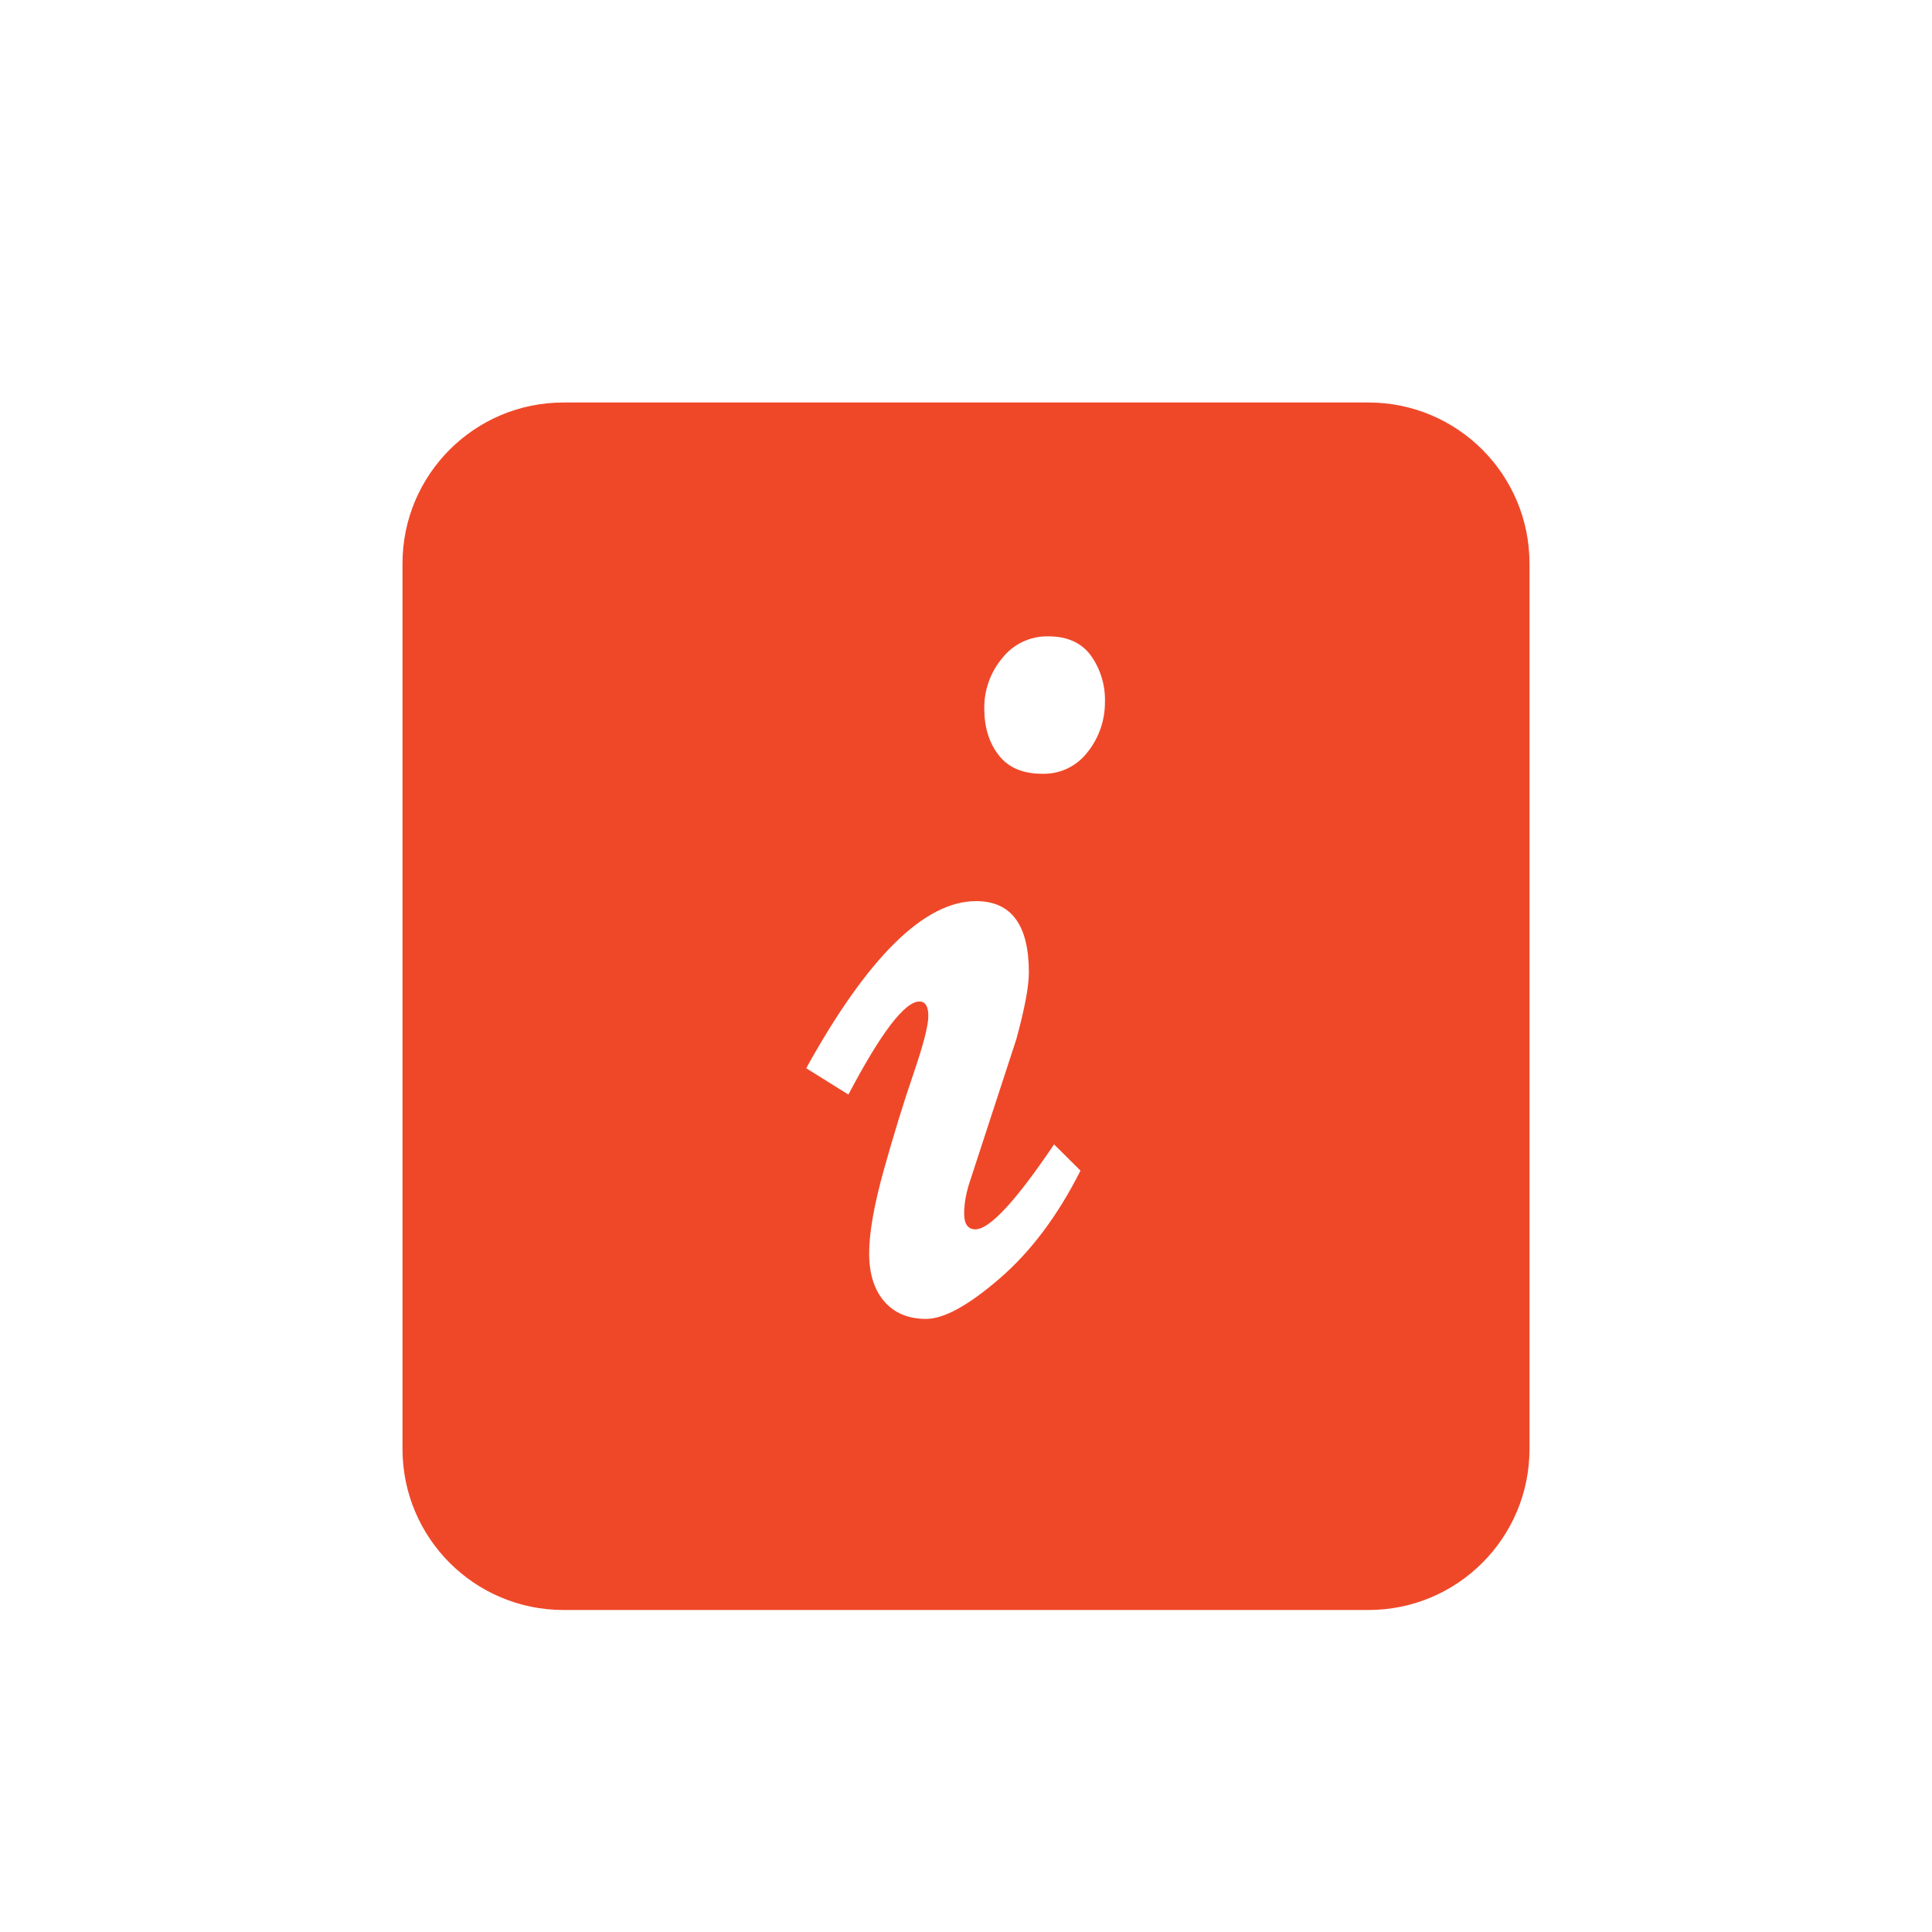
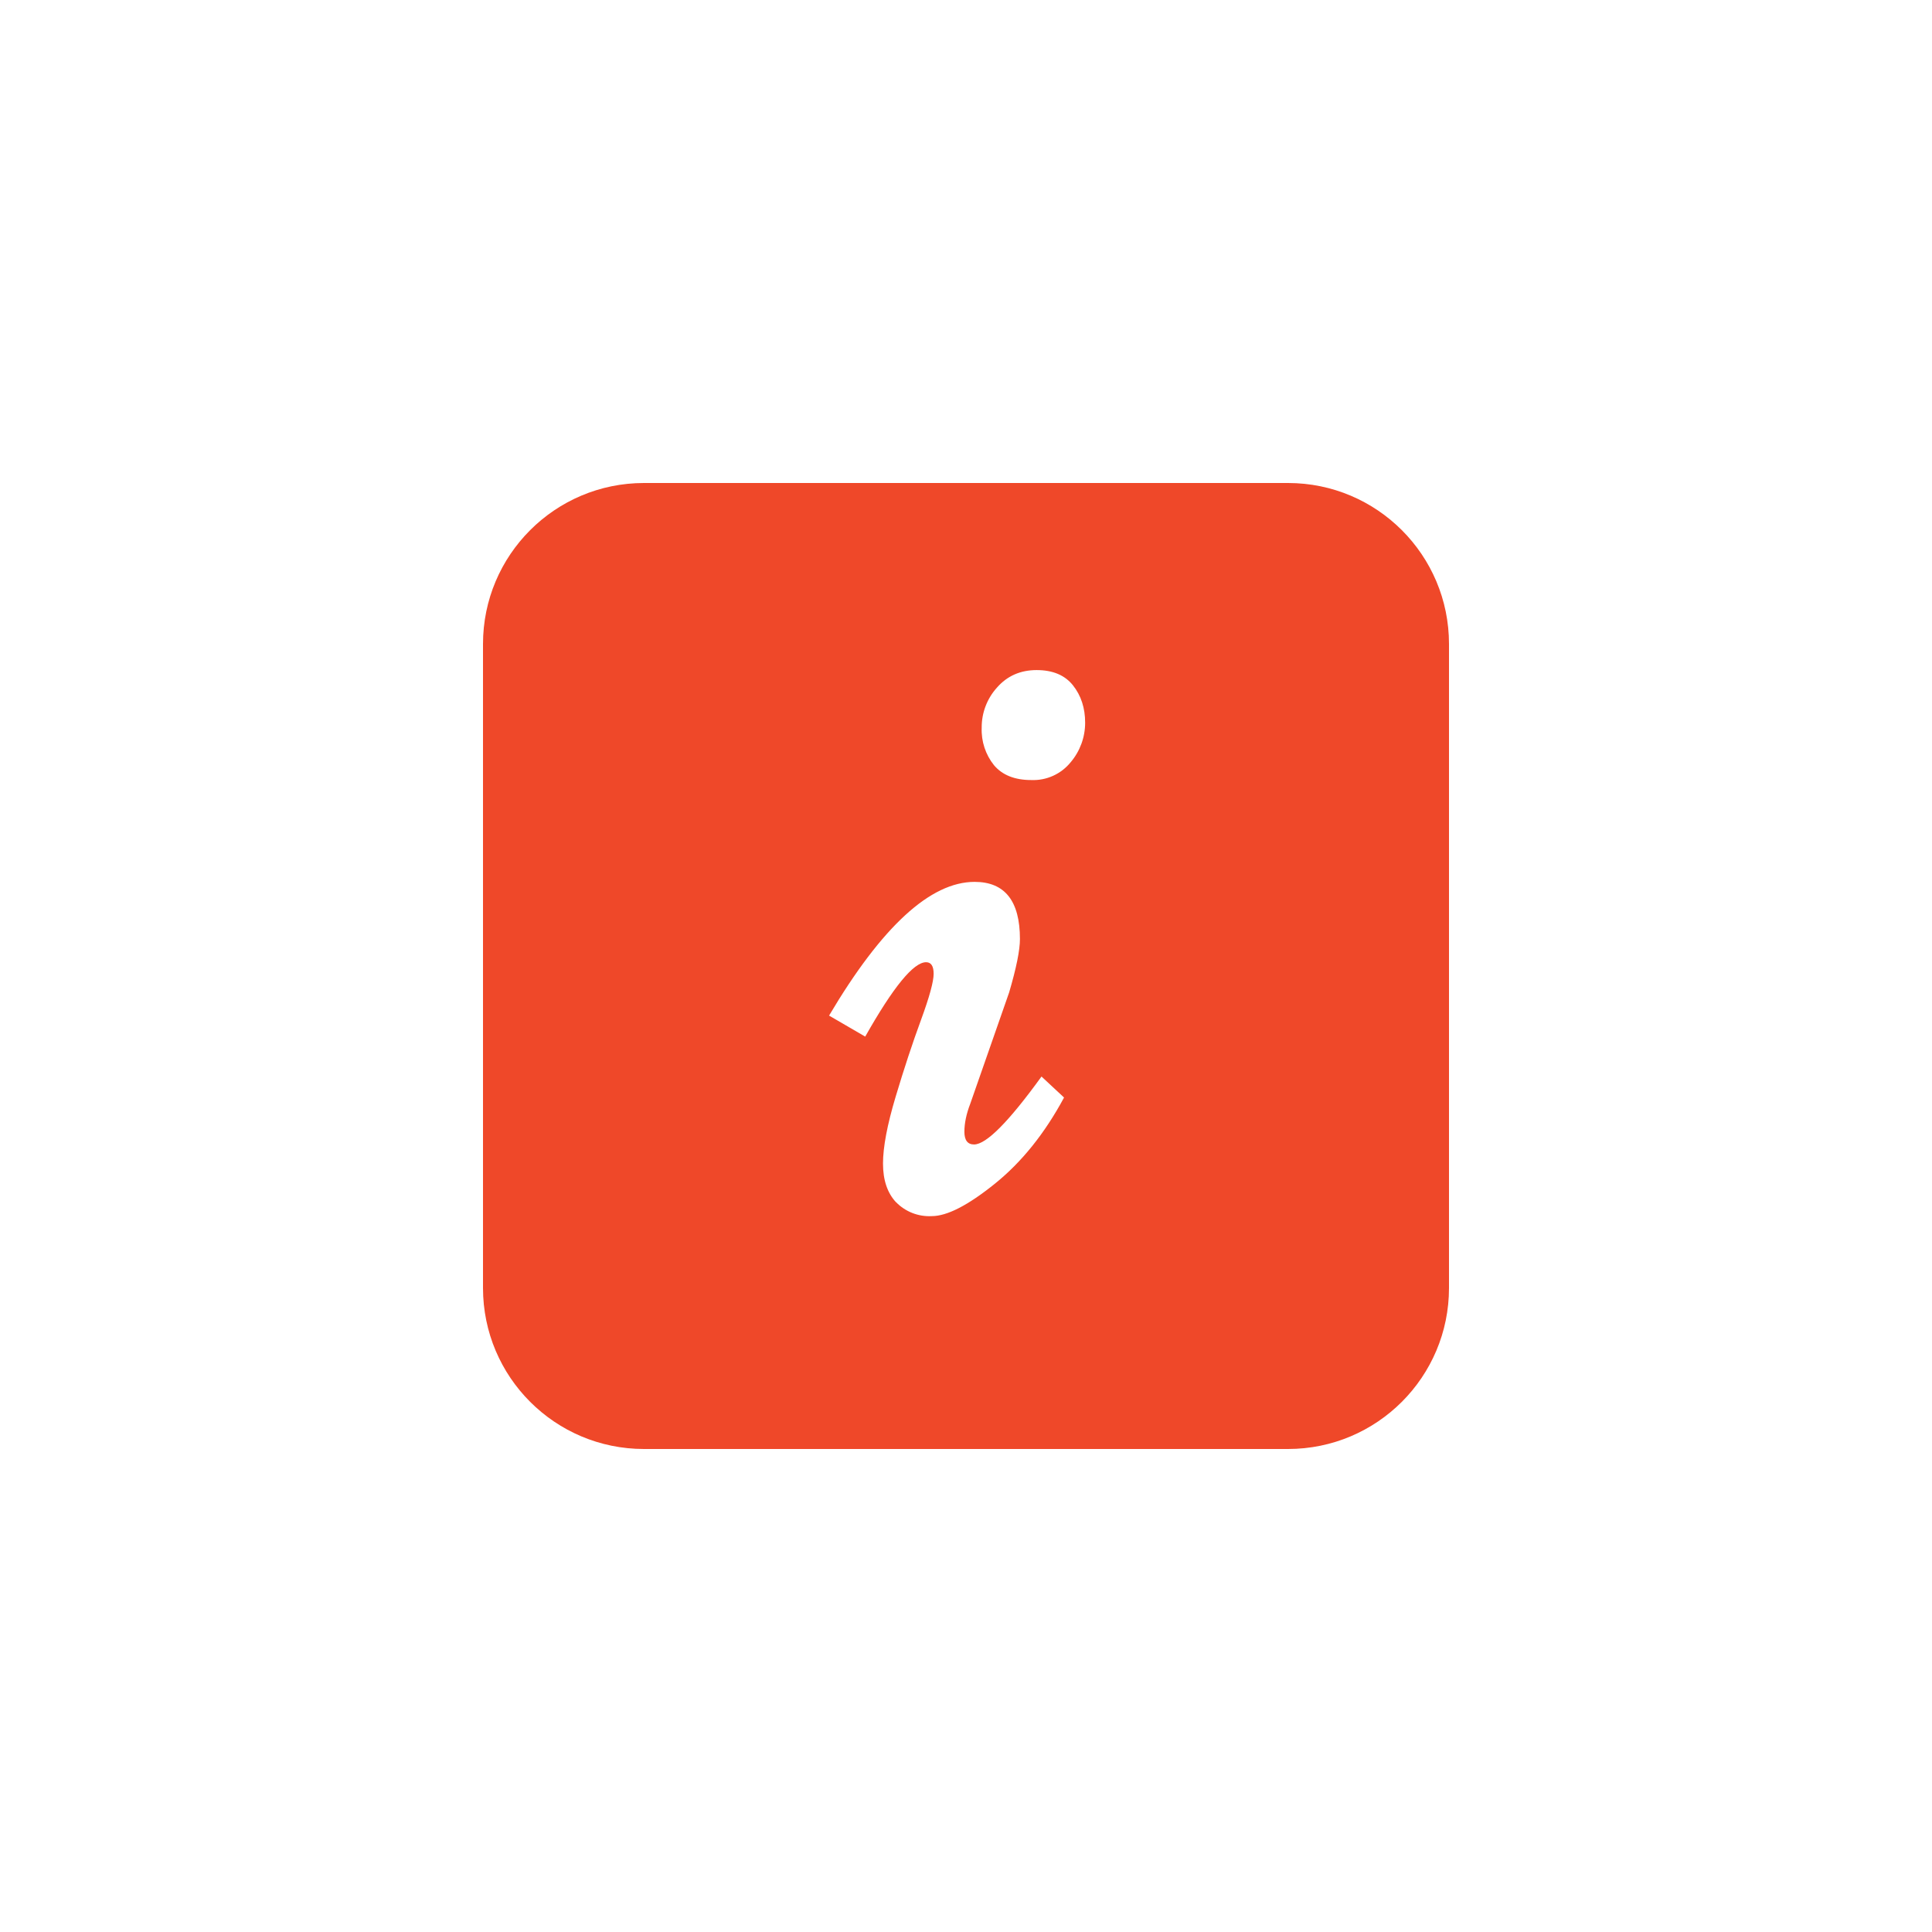
<svg xmlns="http://www.w3.org/2000/svg" width="24" height="24" viewBox="0 0 24 24">
-   <path fill="#EF4829" fill-rule="evenodd" d="M7 5h10a2 2 0 0 1 2 2v11a2 2 0 0 1-2 2H7a2 2 0 0 1-2-2V7a2 2 0 0 1 2-2zm3.984 11.166c.125.145.299.218.52.218.221 0 .526-.167.914-.502.388-.335.723-.782 1.004-1.34l-.328-.326c-.474.703-.8 1.055-.977 1.055-.094 0-.14-.066-.14-.197s.028-.278.085-.44l.563-1.724c.104-.38.156-.656.156-.829 0-.591-.218-.887-.656-.887-.64 0-1.344.692-2.11 2.076l.524.327c.406-.77.7-1.156.883-1.156.073 0 .11.06.11.18s-.062.359-.184.716c-.123.357-.245.755-.368 1.193-.122.438-.183.784-.183 1.038s.062.453.187.598zm2.532-6.83a.99.99 0 0 0 .21-.615.947.947 0 0 0-.175-.578c-.117-.159-.293-.238-.528-.238a.708.708 0 0 0-.574.272.957.957 0 0 0-.222.623c0 .235.06.429.18.582.119.153.299.23.538.23a.68.68 0 0 0 .57-.276z" />
+   <path fill="#EF4829" fill-rule="evenodd" d="M8 6h8a2 2 0 0 1 2 2v8a2 2 0 0 1-2 2H8a2 2 0 0 1-2-2V8a2 2 0 0 1 2-2zm3.13 8.933a.576.576 0 0 0 .445.174c.19 0 .45-.134.783-.402s.62-.625.86-1.071l-.28-.261c-.407.562-.686.844-.838.844-.08 0-.12-.053-.12-.158 0-.105.024-.222.074-.351l.482-1.38c.089-.303.134-.524.134-.663 0-.473-.188-.71-.563-.71-.549 0-1.152.554-1.808 1.661l.449.261c.348-.616.6-.924.756-.924.063 0 .094.048.094.144 0 .096-.052.287-.157.573-.105.285-.21.603-.315.954-.105.35-.157.627-.157.83 0 .203.053.363.16.479zm2.17-5.464a.758.758 0 0 0 .18-.492c0-.181-.05-.335-.15-.462-.101-.128-.252-.191-.453-.191-.2 0-.365.072-.492.217a.735.735 0 0 0-.19.5.7.7 0 0 0 .153.465c.103.122.257.184.462.184a.598.598 0 0 0 .49-.221z" />
</svg>
